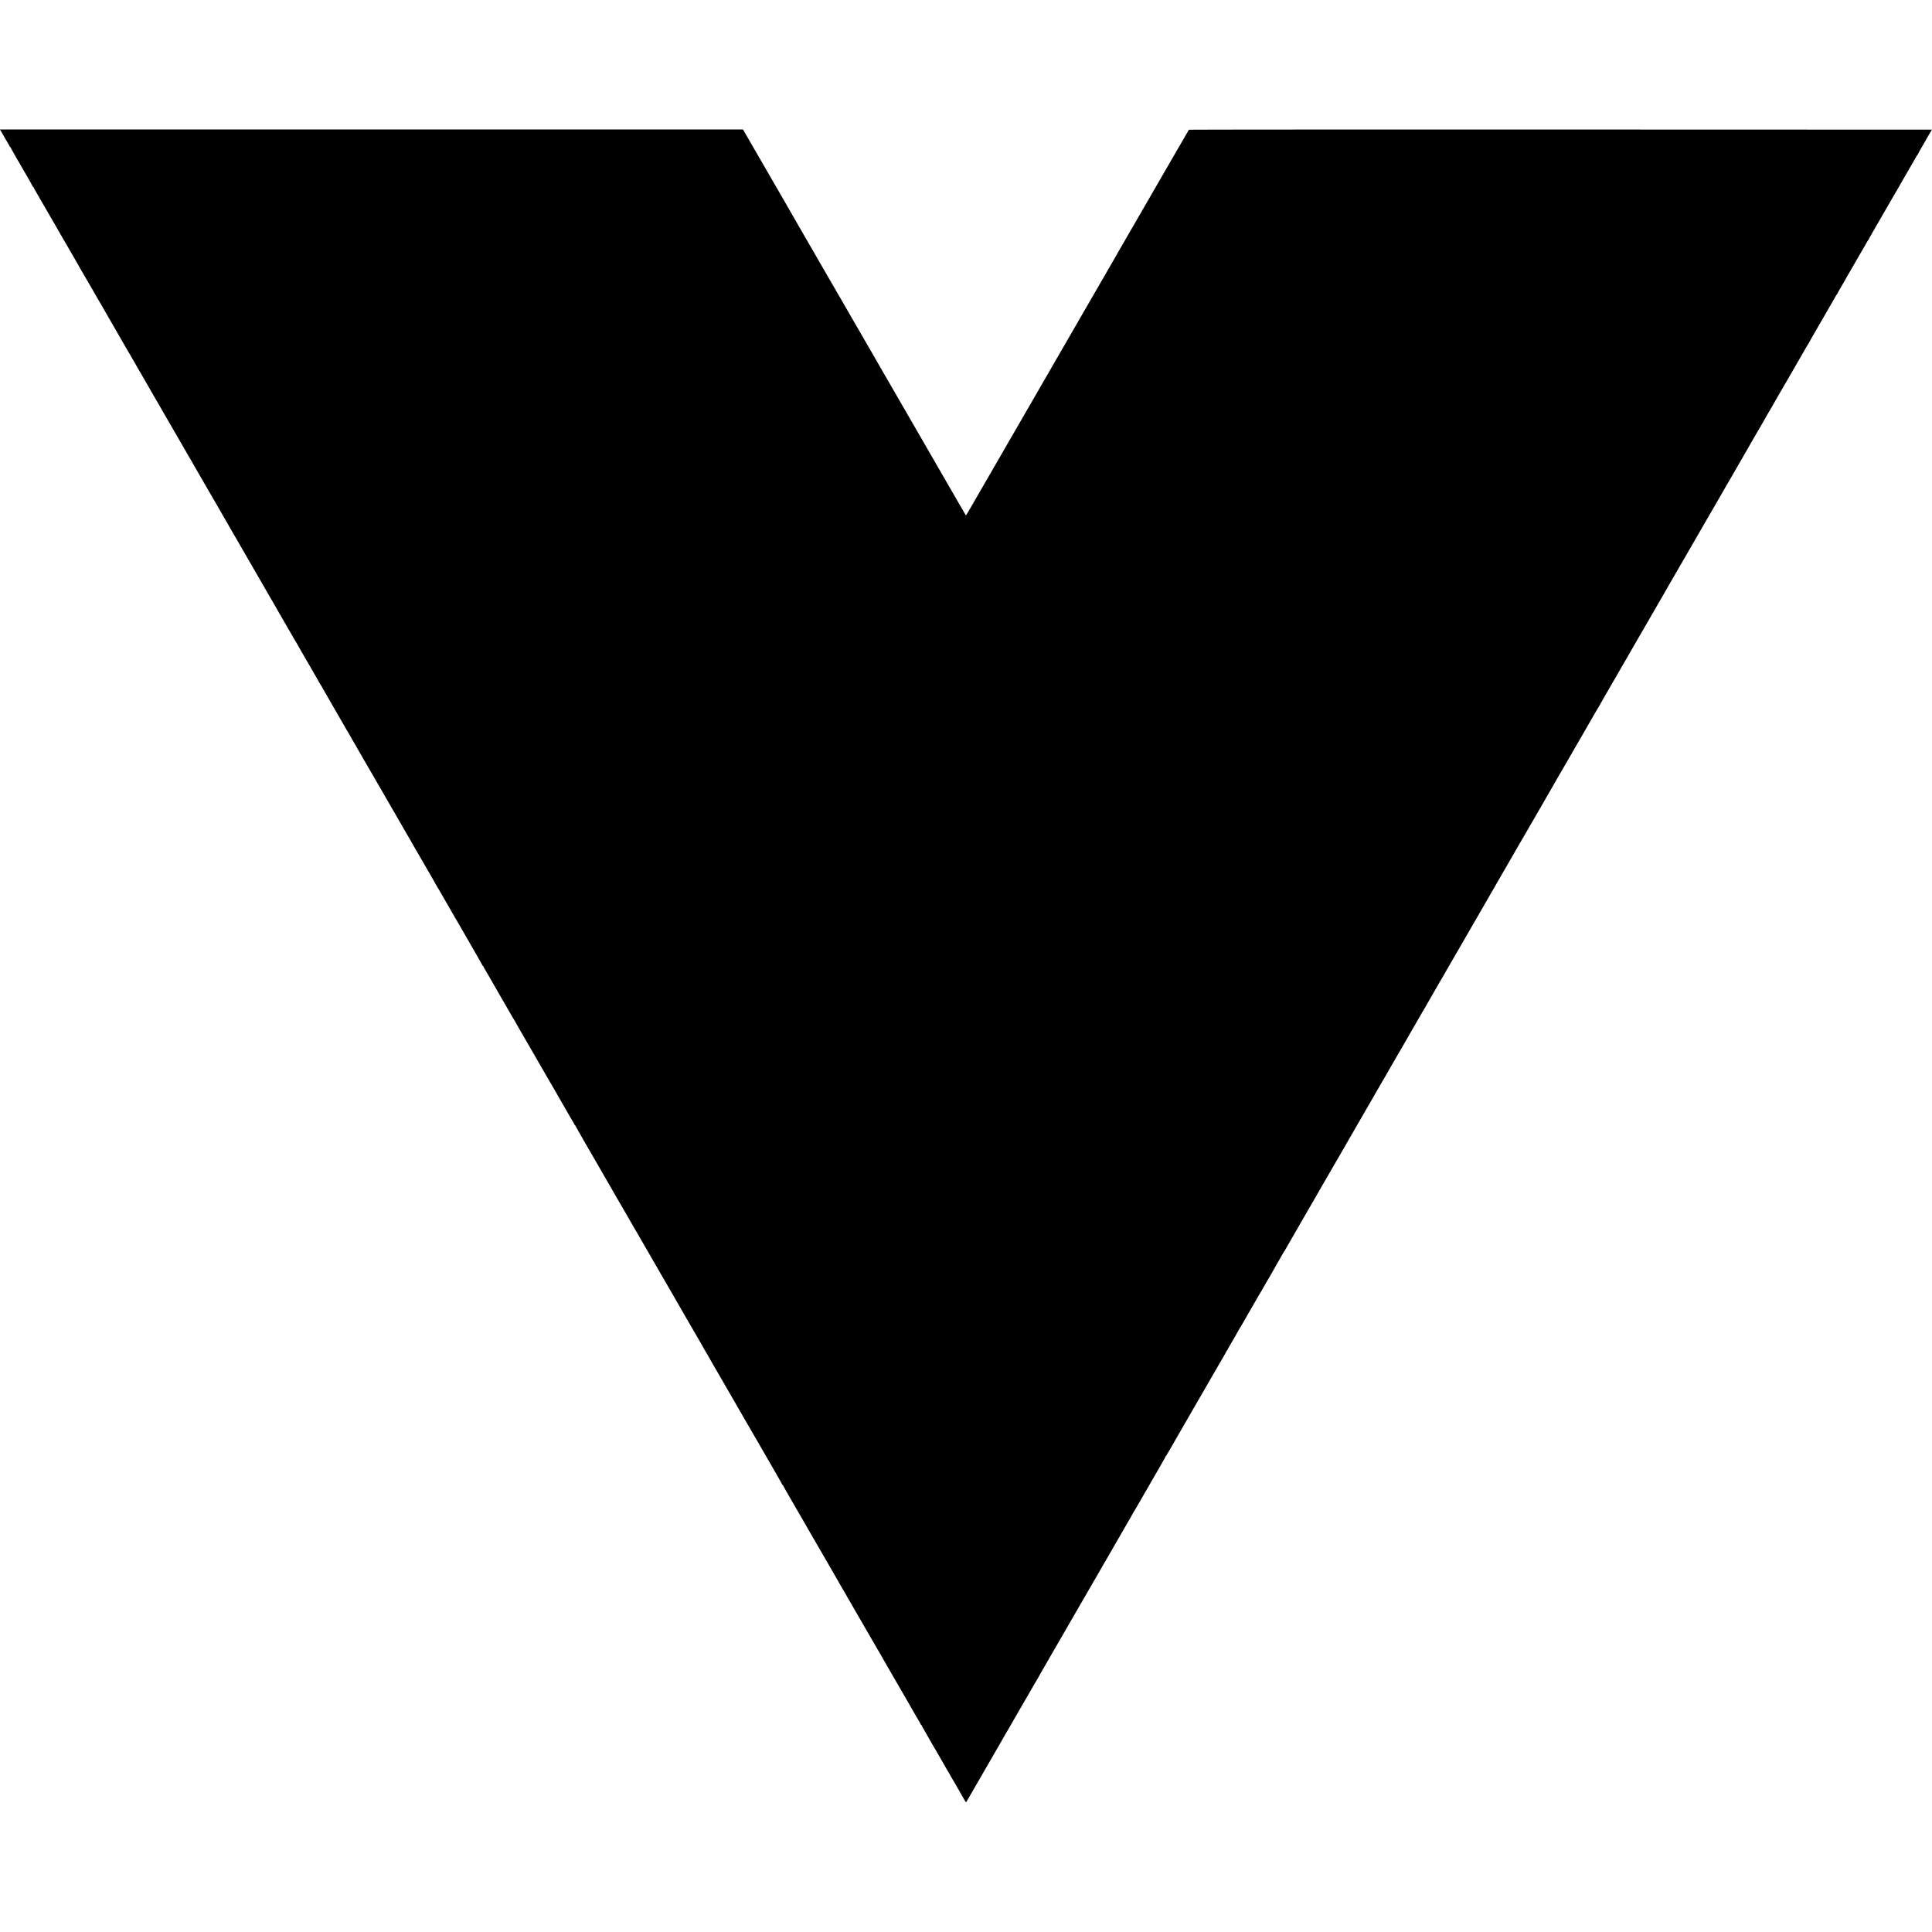
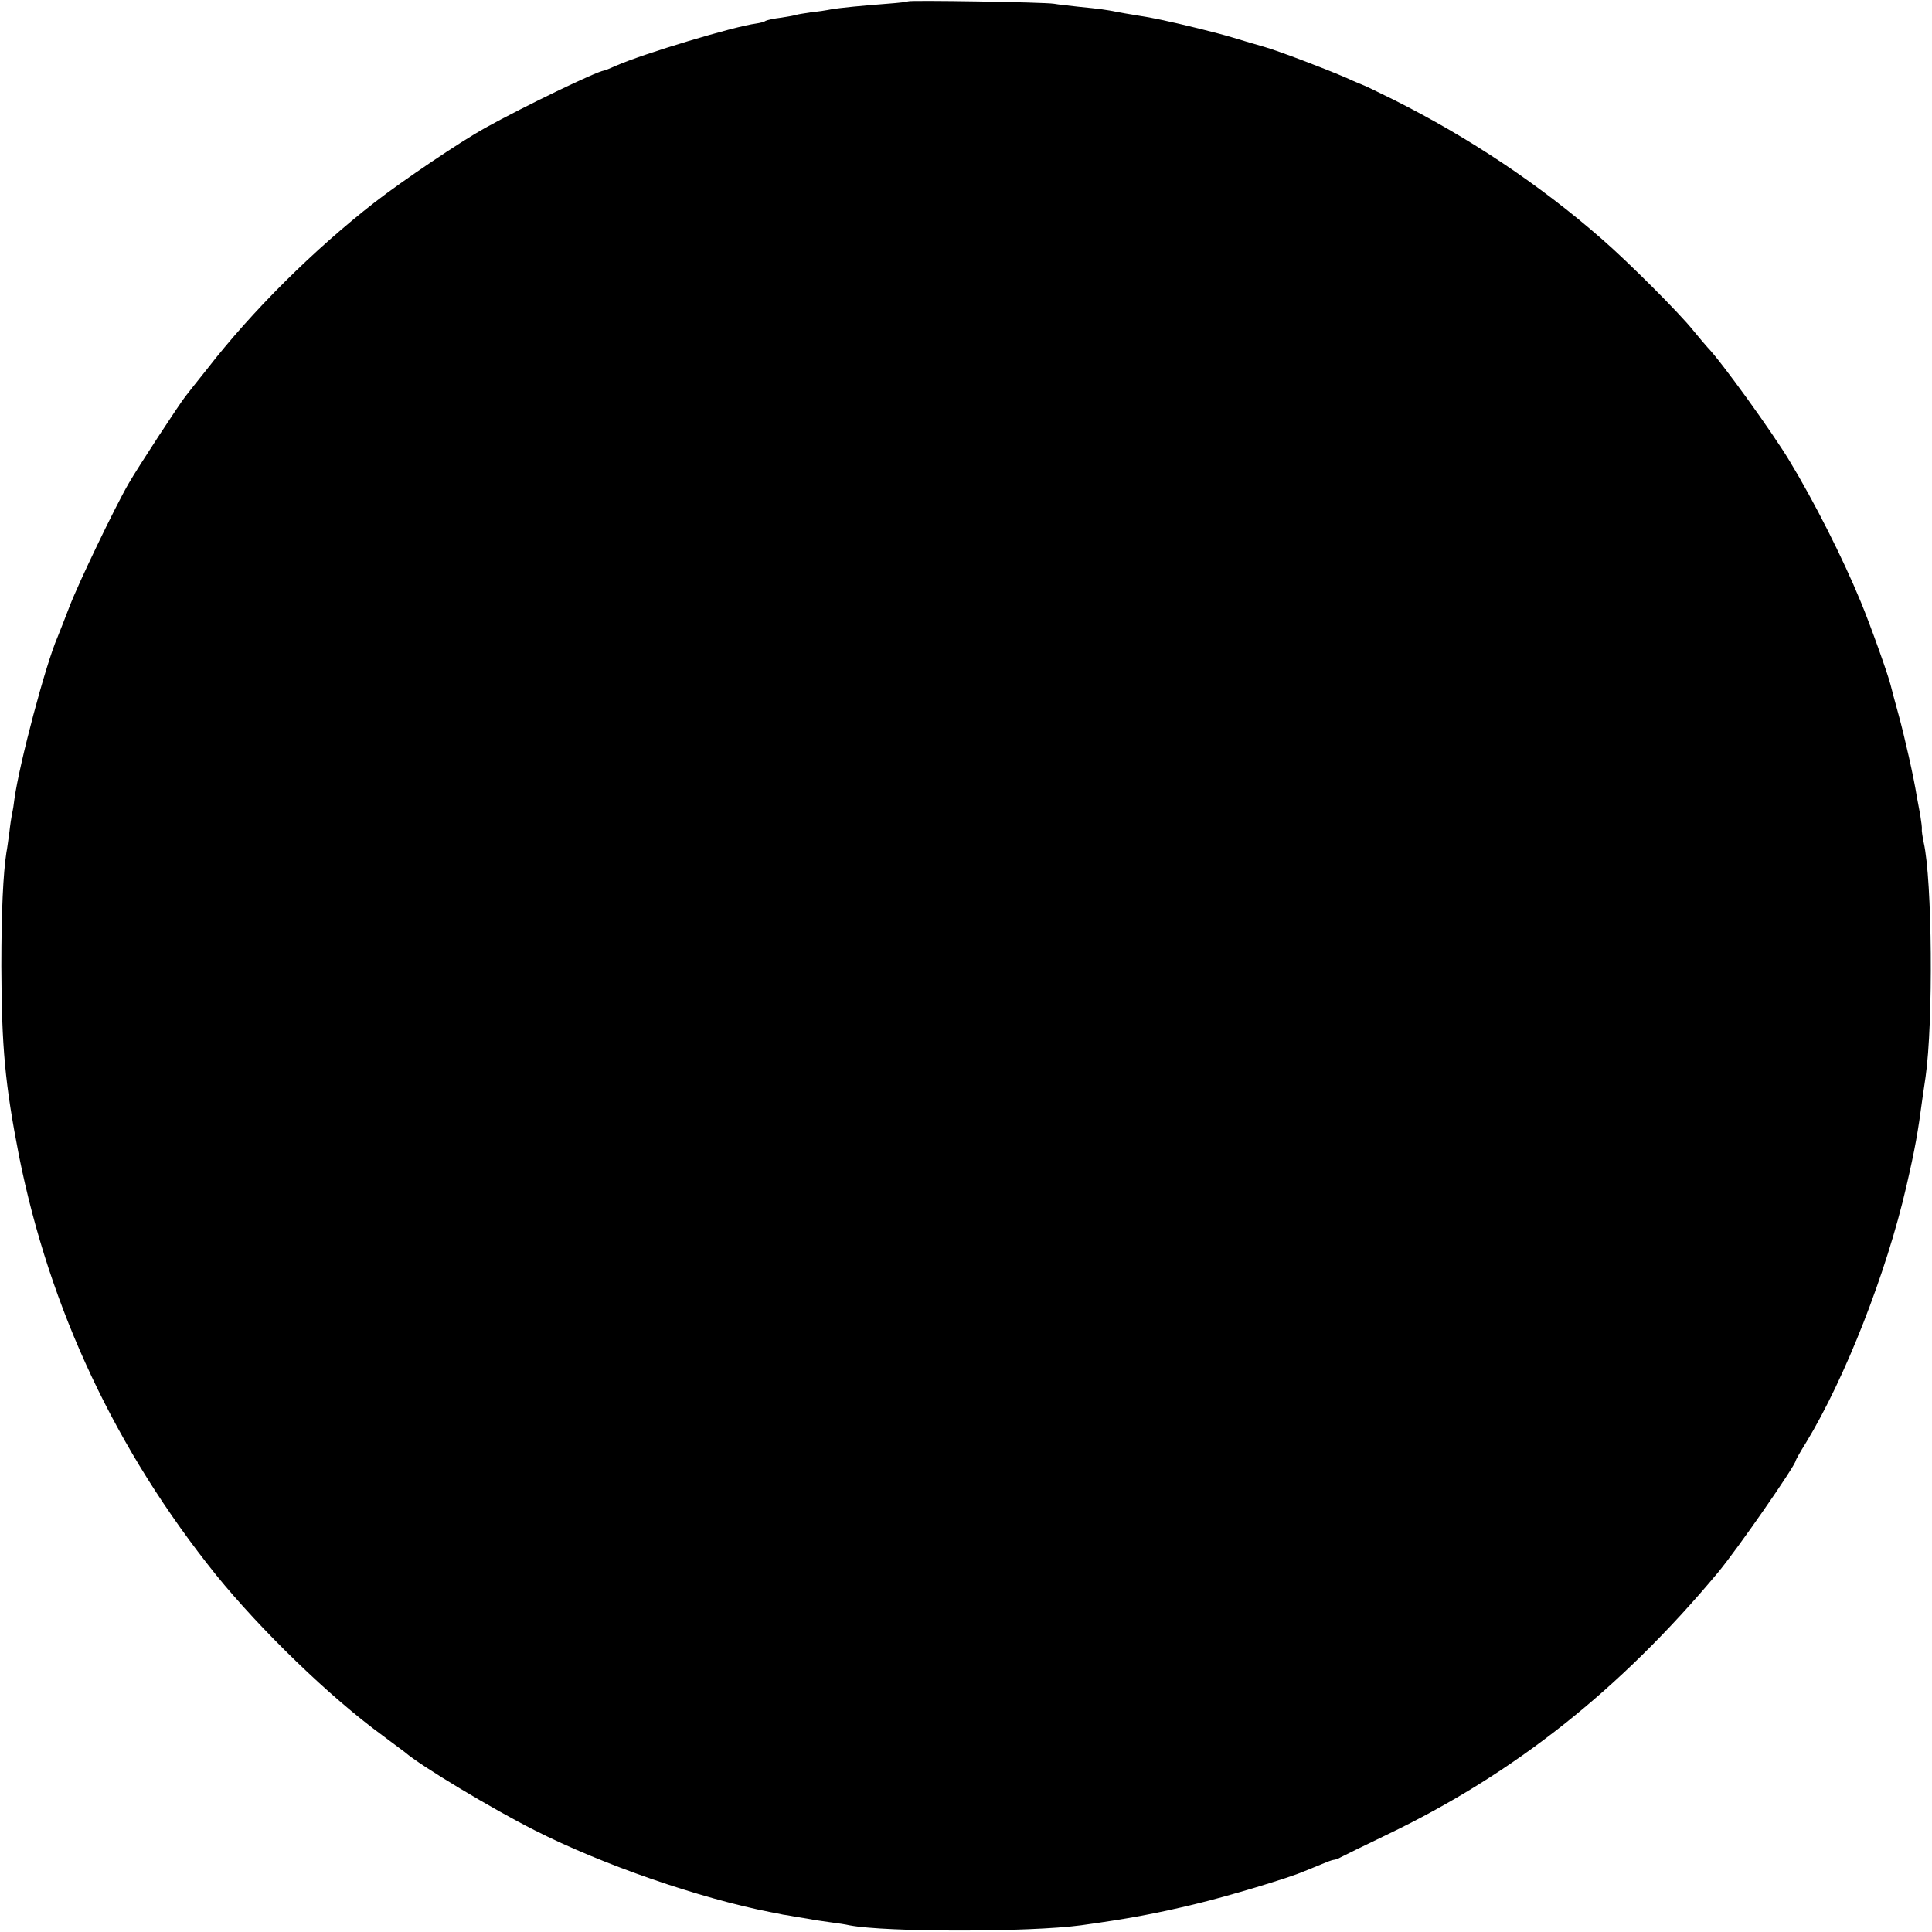
- <svg xmlns="http://www.w3.org/2000/svg" version="1.0" width="16pt" height="16pt" viewBox="0 0 16 16" preserveAspectRatio="xMidYMid meet">
-   <g transform="translate(0,16) scale(0.00032,-0.00032)" fill="#000000" stroke="none">
-     <path d="M18 46618 c45 -75 122 -207 122 -211 0 -2 25 -45 55 -95 30 -50 55 -96 55 -102 0 -5 5 -10 10 -10 6 0 10 -4 10 -9 0 -5 73 -135 161 -288 89 -153 173 -298 187 -323 14 -25 32 -57 41 -72 88 -149 187 -324 189 -335 2 -7 8 -13 13 -13 5 0 9 -4 9 -10 0 -5 46 -89 103 -187 175 -302 490 -846 507 -876 8 -16 20 -36 25 -45 28 -46 290 -498 339 -585 13 -23 74 -129 136 -236 61 -107 123 -215 137 -240 14 -25 29 -50 33 -56 5 -5 23 -37 40 -70 18 -33 38 -67 44 -75 11 -16 21 -33 63 -109 14 -25 29 -50 33 -56 4 -5 21 -35 38 -65 55 -100 261 -455 269 -465 4 -5 14 -21 20 -35 15 -29 41 -75 103 -180 24 -41 52 -88 60 -105 9 -16 57 -100 107 -185 112 -193 362 -626 380 -660 8 -14 23 -38 33 -55 11 -16 23 -37 27 -45 4 -8 26 -46 48 -85 23 -38 53 -90 67 -115 46 -81 64 -113 178 -310 62 -107 121 -210 132 -227 37 -67 56 -99 85 -148 16 -27 32 -57 36 -65 4 -8 15 -27 25 -42 9 -15 53 -89 96 -165 44 -76 177 -307 296 -513 120 -206 268 -463 330 -570 131 -227 117 -203 200 -348 36 -62 73 -125 82 -140 10 -15 21 -34 25 -42 4 -8 20 -37 36 -65 17 -27 38 -65 48 -82 49 -85 64 -111 87 -153 13 -25 28 -49 32 -55 4 -5 78 -134 165 -285 87 -151 166 -288 176 -305 10 -16 26 -43 35 -59 9 -17 125 -217 257 -445 132 -229 253 -441 270 -471 17 -30 45 -79 64 -108 18 -29 33 -54 33 -57 0 -2 20 -37 44 -77 24 -40 123 -212 221 -383 97 -170 190 -330 205 -355 16 -25 39 -65 53 -90 13 -25 81 -144 152 -265 70 -121 137 -238 150 -260 12 -22 37 -65 55 -95 18 -30 43 -73 55 -95 12 -22 48 -85 80 -140 77 -132 163 -280 190 -330 13 -22 71 -123 130 -225 59 -102 116 -199 126 -217 10 -17 29 -50 43 -72 15 -22 26 -43 26 -45 0 -2 27 -50 60 -106 33 -56 60 -103 60 -105 0 -2 55 -98 90 -155 8 -14 182 -316 239 -414 13 -22 45 -79 72 -124 27 -46 49 -86 49 -89 0 -2 14 -24 30 -48 16 -24 30 -46 30 -49 0 -5 74 -135 100 -176 5 -8 24 -42 43 -75 50 -88 58 -101 262 -455 104 -179 199 -345 213 -370 14 -25 28 -49 32 -55 4 -5 17 -26 28 -45 10 -19 62 -109 114 -200 114 -197 133 -230 170 -295 16 -27 33 -57 38 -65 17 -28 96 -165 103 -180 4 -8 16 -28 26 -45 10 -16 77 -131 148 -255 72 -124 181 -313 243 -420 62 -107 121 -209 131 -227 35 -62 323 -560 392 -678 38 -66 83 -145 100 -175 16 -30 33 -59 37 -65 4 -5 17 -27 29 -47 34 -61 56 -100 90 -156 17 -29 31 -55 31 -57 0 -2 17 -32 39 -67 21 -35 134 -229 251 -433 117 -203 235 -407 261 -451 27 -45 49 -85 49 -88 0 -4 8 -19 19 -34 15 -21 200 -341 309 -533 10 -19 33 -58 51 -87 17 -29 31 -54 31 -56 0 -2 25 -44 55 -94 30 -50 55 -95 55 -98 0 -4 6 -15 14 -23 7 -9 27 -41 43 -71 17 -30 170 -297 342 -594 171 -296 311 -542 311 -547 0 -5 5 -9 10 -9 6 0 10 -4 10 -10 0 -5 22 -47 49 -92 27 -46 58 -99 68 -118 24 -43 81 -140 93 -160 5 -8 66 -114 135 -235 69 -121 130 -227 135 -235 12 -21 259 -447 283 -490 10 -19 28 -47 38 -62 11 -14 19 -29 19 -32 0 -3 37 -69 83 -148 99 -170 305 -526 337 -583 13 -22 31 -53 41 -70 11 -16 22 -37 26 -45 7 -14 82 -146 103 -180 14 -24 181 -311 205 -355 13 -22 46 -80 75 -130 29 -49 64 -110 78 -135 14 -25 51 -88 82 -140 31 -52 59 -102 63 -110 4 -8 18 -33 31 -55 205 -353 284 -489 309 -535 17 -30 45 -78 62 -106 18 -28 36 -60 39 -72 4 -12 12 -22 17 -22 5 0 9 -4 9 -10 0 -5 109 -197 241 -427 133 -230 250 -431 259 -448 51 -90 222 -385 280 -485 37 -63 78 -135 92 -160 14 -25 67 -117 118 -205 51 -88 101 -175 111 -193 34 -58 55 -95 149 -257 51 -88 101 -173 110 -190 9 -16 76 -131 147 -255 72 -124 140 -241 151 -260 61 -108 281 -489 355 -615 38 -66 77 -133 87 -150 35 -63 91 -161 100 -175 14 -23 99 -169 128 -220 54 -97 135 -235 142 -245 4 -5 20 -32 35 -60 26 -48 238 -416 276 -480 10 -16 26 -46 37 -65 30 -53 382 -661 403 -695 10 -16 22 -37 26 -45 4 -8 26 -48 50 -88 24 -41 43 -75 43 -77 0 -2 22 -40 50 -85 27 -45 50 -84 50 -86 0 -3 38 -69 83 -147 84 -142 302 -520 340 -587 10 -19 34 -60 52 -90 18 -30 44 -75 57 -100 14 -25 45 -79 70 -120 25 -41 56 -96 70 -121 14 -25 77 -133 138 -240 62 -107 122 -210 132 -229 25 -43 310 -535 337 -581 11 -19 26 -45 34 -59 17 -32 238 -414 266 -460 11 -19 24 -41 28 -49 3 -7 75 -133 160 -278 84 -146 153 -269 153 -274 0 -5 5 -9 10 -9 6 0 10 -4 10 -10 0 -5 82 -150 181 -322 182 -314 201 -346 240 -415 12 -21 80 -139 152 -263 71 -124 141 -245 155 -270 14 -25 28 -49 32 -55 6 -8 145 -248 220 -380 37 -66 209 -362 229 -395 11 -19 24 -42 28 -49 4 -8 67 -118 140 -243 73 -125 133 -230 133 -233 0 -2 15 -28 33 -57 19 -29 47 -78 64 -108 17 -30 53 -93 79 -139 53 -90 82 -141 157 -272 82 -142 115 -199 381 -659 142 -245 268 -463 281 -485 12 -22 71 -125 132 -230 60 -104 172 -298 248 -430 76 -132 146 -253 156 -270 11 -16 22 -36 26 -44 3 -8 30 -54 60 -103 29 -49 53 -91 53 -93 0 -3 18 -34 40 -70 22 -36 40 -67 40 -69 0 -2 37 -66 81 -142 45 -77 98 -168 119 -204 20 -36 47 -81 58 -100 12 -19 27 -47 33 -62 6 -16 15 -28 20 -28 5 0 9 -4 9 -9 0 -6 63 -118 140 -251 77 -133 140 -243 140 -245 0 -2 18 -33 41 -70 22 -37 49 -83 60 -101 10 -19 29 -51 40 -71 25 -45 109 -189 126 -218 7 -11 17 -29 22 -40 6 -11 22 -38 35 -60 14 -22 37 -62 52 -90 14 -27 35 -62 45 -77 11 -14 19 -29 19 -32 0 -3 18 -35 40 -71 22 -36 40 -67 40 -69 0 -2 19 -35 42 -72 23 -38 55 -94 72 -124 26 -47 139 -244 171 -298 6 -9 21 -36 34 -60 28 -48 37 -51 51 -19 6 12 19 36 29 52 10 17 27 46 38 65 11 19 104 181 208 360 103 179 199 345 213 370 14 25 42 74 64 109 21 34 38 65 38 67 0 2 18 33 40 69 22 36 40 67 40 69 0 3 177 310 199 346 16 26 136 234 140 244 2 5 25 44 52 88 27 44 49 81 49 84 0 2 18 34 40 70 22 36 40 67 40 69 0 2 20 36 43 77 35 58 169 289 297 513 9 17 50 86 90 155 40 69 86 150 103 180 16 30 35 62 41 70 6 8 16 24 22 35 35 64 72 129 167 293 59 100 116 199 127 220 11 20 30 53 41 72 43 72 1070 1850 1121 1940 14 25 65 113 113 195 48 83 96 166 107 185 10 19 28 50 38 68 11 18 73 124 137 235 64 111 175 303 246 427 71 124 173 299 225 390 52 91 116 202 143 248 27 45 49 85 49 89 0 4 6 14 14 22 7 9 28 43 46 76 26 47 251 436 378 655 11 19 29 51 40 70 11 19 101 176 201 348 99 172 181 317 181 323 0 5 5 9 10 9 6 0 10 5 10 11 0 6 8 23 18 37 11 15 32 52 49 82 16 30 130 228 253 440 122 212 234 405 248 430 13 25 39 70 57 100 39 65 69 117 130 225 25 44 50 87 55 95 12 19 78 134 220 380 61 107 129 224 150 260 161 277 222 382 246 425 15 28 47 83 71 123 24 41 43 78 43 83 0 5 4 9 8 9 4 0 13 12 19 28 7 15 23 45 36 67 66 110 277 478 277 483 0 3 6 13 14 21 7 9 27 41 43 71 17 30 45 80 63 110 34 57 375 649 394 685 6 11 16 27 22 35 6 8 26 42 44 75 18 33 41 74 51 90 10 17 24 41 32 55 54 97 72 128 88 152 11 14 19 28 19 30 0 3 79 141 175 308 96 167 175 305 175 308 0 3 6 13 14 21 7 9 26 39 41 66 33 60 276 483 338 587 24 40 46 80 50 88 4 8 13 24 20 35 14 23 95 163 125 215 11 19 52 91 92 160 40 69 80 139 90 155 9 17 103 179 207 360 105 182 200 346 211 365 103 181 463 802 489 845 7 11 15 27 19 35 4 8 29 51 55 95 64 110 828 1433 848 1470 9 17 24 41 33 55 9 14 29 48 45 77 15 28 52 93 82 145 30 51 62 107 71 123 17 30 231 398 400 690 51 88 103 179 115 202 12 23 26 48 32 55 6 7 24 38 40 68 17 30 61 107 98 170 37 63 84 144 103 180 19 36 41 72 48 81 8 8 14 18 14 21 0 4 27 51 59 106 32 55 72 124 89 154 16 29 71 125 122 213 51 88 104 180 118 205 13 25 28 50 32 55 4 6 17 26 28 45 11 19 45 80 77 135 31 55 66 116 77 135 11 19 88 152 171 295 401 694 620 1072 650 1125 11 19 87 152 170 295 83 143 158 273 166 288 9 16 21 36 26 45 6 9 31 52 55 96 25 43 54 94 66 115 11 20 95 164 186 321 91 157 173 299 182 315 9 17 26 46 37 65 12 19 66 114 121 210 56 96 108 186 117 200 8 14 24 40 34 59 24 45 383 664 412 713 5 9 17 29 26 45 15 28 120 210 241 419 36 61 68 117 72 125 4 8 12 23 19 34 35 57 245 420 262 453 11 20 35 61 53 90 17 29 32 54 32 56 0 3 28 51 62 108 33 57 70 119 80 138 10 19 23 42 28 50 5 8 32 53 59 100 27 47 149 258 271 470 122 212 234 405 248 430 30 53 62 108 80 135 6 11 15 27 19 35 4 8 85 150 181 315 96 165 187 323 202 350 31 56 116 202 130 225 5 8 25 42 43 75 19 33 92 159 162 280 149 257 157 271 202 350 19 33 38 67 43 75 9 14 228 392 275 475 12 22 55 96 95 165 40 69 80 139 90 155 24 42 202 350 221 383 9 15 27 47 41 72 14 25 75 131 136 236 61 106 121 210 134 232 99 172 271 470 279 482 5 8 23 40 40 70 18 30 81 141 142 245 60 105 121 210 135 235 14 25 71 124 127 220 56 96 143 247 194 335 51 88 96 167 102 175 14 24 180 311 204 355 23 43 340 590 356 615 5 8 50 87 101 175 171 301 517 898 582 1008 25 43 46 81 46 83 0 2 12 23 27 47 14 23 40 67 56 97 16 30 35 62 42 70 7 8 15 22 18 30 4 8 20 38 37 65 16 28 33 57 37 65 6 12 111 196 143 250 5 8 55 95 112 193 57 98 113 195 126 215 12 20 27 46 32 57 6 11 14 27 20 35 5 8 76 130 156 270 80 140 165 287 187 325 23 39 52 90 66 115 13 25 30 52 37 61 8 8 14 18 14 21 0 4 41 77 92 165 50 87 175 302 276 478 101 176 208 360 236 408 28 49 67 117 86 152 19 35 41 70 48 77 6 6 12 15 12 19 0 7 124 224 167 291 12 21 23 40 23 42 0 2 21 40 46 83 26 43 55 92 64 109 54 95 327 568 354 614 19 30 45 75 59 100 71 128 82 145 89 148 4 2 8 8 8 13 0 5 42 82 94 172 311 538 496 858 518 897 14 25 40 70 58 100 18 30 42 71 53 90 10 19 79 139 152 265 73 127 142 246 153 265 10 19 43 76 72 125 29 50 63 108 75 130 65 116 80 140 87 143 4 2 8 8 8 12 0 8 114 212 140 250 6 8 14 24 20 35 5 11 54 97 108 190 l100 170 -9611 3 c-5286 1 -9614 -1 -9618 -5 -5 -6 -419 -719 -619 -1068 -89 -155 -267 -463 -323 -560 -38 -66 -81 -140 -95 -165 -31 -56 -263 -457 -526 -910 -110 -190 -224 -388 -254 -440 -29 -52 -61 -109 -71 -125 -23 -39 -243 -420 -268 -465 -11 -19 -204 -352 -428 -740 -224 -388 -477 -826 -563 -975 -85 -148 -185 -322 -222 -385 -37 -63 -120 -207 -185 -320 -65 -113 -177 -306 -248 -430 -72 -124 -172 -297 -222 -385 -51 -88 -142 -245 -202 -350 -131 -226 -247 -427 -408 -705 -65 -113 -249 -432 -410 -710 -160 -278 -388 -673 -506 -877 -118 -205 -216 -373 -219 -373 -3 0 -52 82 -109 183 -58 100 -144 250 -192 332 -95 164 -402 696 -647 1120 -85 149 -228 396 -317 550 -212 365 -982 1700 -1008 1745 -10 19 -43 76 -72 125 -29 50 -64 110 -77 135 -14 25 -63 110 -110 190 -47 80 -96 165 -110 190 -14 25 -99 171 -188 325 -89 154 -174 300 -188 325 -13 25 -64 113 -112 195 -48 83 -140 242 -205 355 -65 113 -183 317 -263 454 -79 137 -152 264 -163 282 -50 89 -335 583 -354 614 -12 19 -34 58 -50 85 -15 28 -129 226 -253 440 -124 215 -235 408 -247 430 -12 22 -69 121 -127 220 -58 99 -226 389 -373 645 -148 256 -324 561 -392 678 -67 117 -134 232 -147 255 -13 23 -33 59 -46 80 l-22 37 -9615 0 -9615 0 20 -32z" />
+ <svg xmlns="http://www.w3.org/2000/svg" version="1.0" width="723pt" height="723pt" viewBox="0 0 723 723" preserveAspectRatio="xMidYMid meet">
+   <g transform="translate(0,723) scale(0.1,-0.1)" fill="#000000" stroke="none">
+     <path d="M3398 7225 c-2 -2 -37 -6 -78 -9 -91 -7 -176 -15 -210 -21 -14 -3 -47 -8 -75 -11 -27 -4 -53 -8 -56 -10 -3 -1 -28 -6 -55 -10 -27 -3 -53 -9 -59 -12 -5 -4 -21 -8 -35 -10 -84 -11 -423 -113 -525 -158 -22 -10 -42 -18 -45 -18 -29 -4 -293 -131 -445 -215 -92 -51 -307 -196 -414 -279 -227 -177 -456 -404 -626 -623 -37 -46 -73 -92 -80 -101 -22 -27 -179 -267 -214 -328 -52 -90 -186 -369 -221 -460 -18 -47 -38 -98 -45 -115 -45 -104 -142 -470 -161 -605 -2 -19 -6 -44 -9 -55 -2 -11 -7 -42 -10 -70 -4 -27 -8 -61 -11 -75 -12 -78 -19 -221 -19 -425 1 -305 14 -443 66 -710 115 -575 362 -1101 737 -1568 168 -207 424 -456 624 -602 40 -30 78 -58 83 -62 58 -51 332 -215 485 -292 256 -130 619 -255 885 -307 22 -4 42 -8 45 -9 3 0 27 -4 53 -9 27 -4 56 -9 65 -11 10 -1 37 -6 62 -9 25 -3 56 -8 69 -11 136 -26 672 -26 866 0 173 24 278 43 430 80 118 28 351 98 405 122 8 3 17 7 20 8 3 1 22 9 44 18 21 9 42 17 47 17 5 0 17 4 27 10 9 5 87 43 172 84 476 228 873 543 1238 980 72 86 292 403 292 420 0 2 17 33 39 68 146 240 301 636 375 958 33 143 43 200 61 335 4 28 9 61 11 75 29 204 25 736 -7 877 -5 24 -8 46 -7 50 1 5 -2 28 -6 53 -5 25 -10 56 -13 70 -11 71 -46 225 -68 305 -14 50 -27 100 -30 112 -9 37 -75 223 -112 312 -68 165 -174 374 -266 526 -67 111 -257 374 -307 425 -8 9 -33 38 -54 64 -53 66 -243 256 -341 341 -233 204 -497 380 -780 522 -55 27 -104 51 -110 53 -5 2 -35 14 -65 28 -78 34 -257 102 -310 117 -25 7 -76 22 -115 34 -59 18 -194 51 -270 67 -11 2 -31 6 -45 9 -14 2 -41 7 -60 10 -19 3 -48 8 -63 11 -34 7 -61 11 -143 19 -33 4 -74 8 -90 11 -37 6 -541 14 -546 9z" />
  </g>
</svg>
